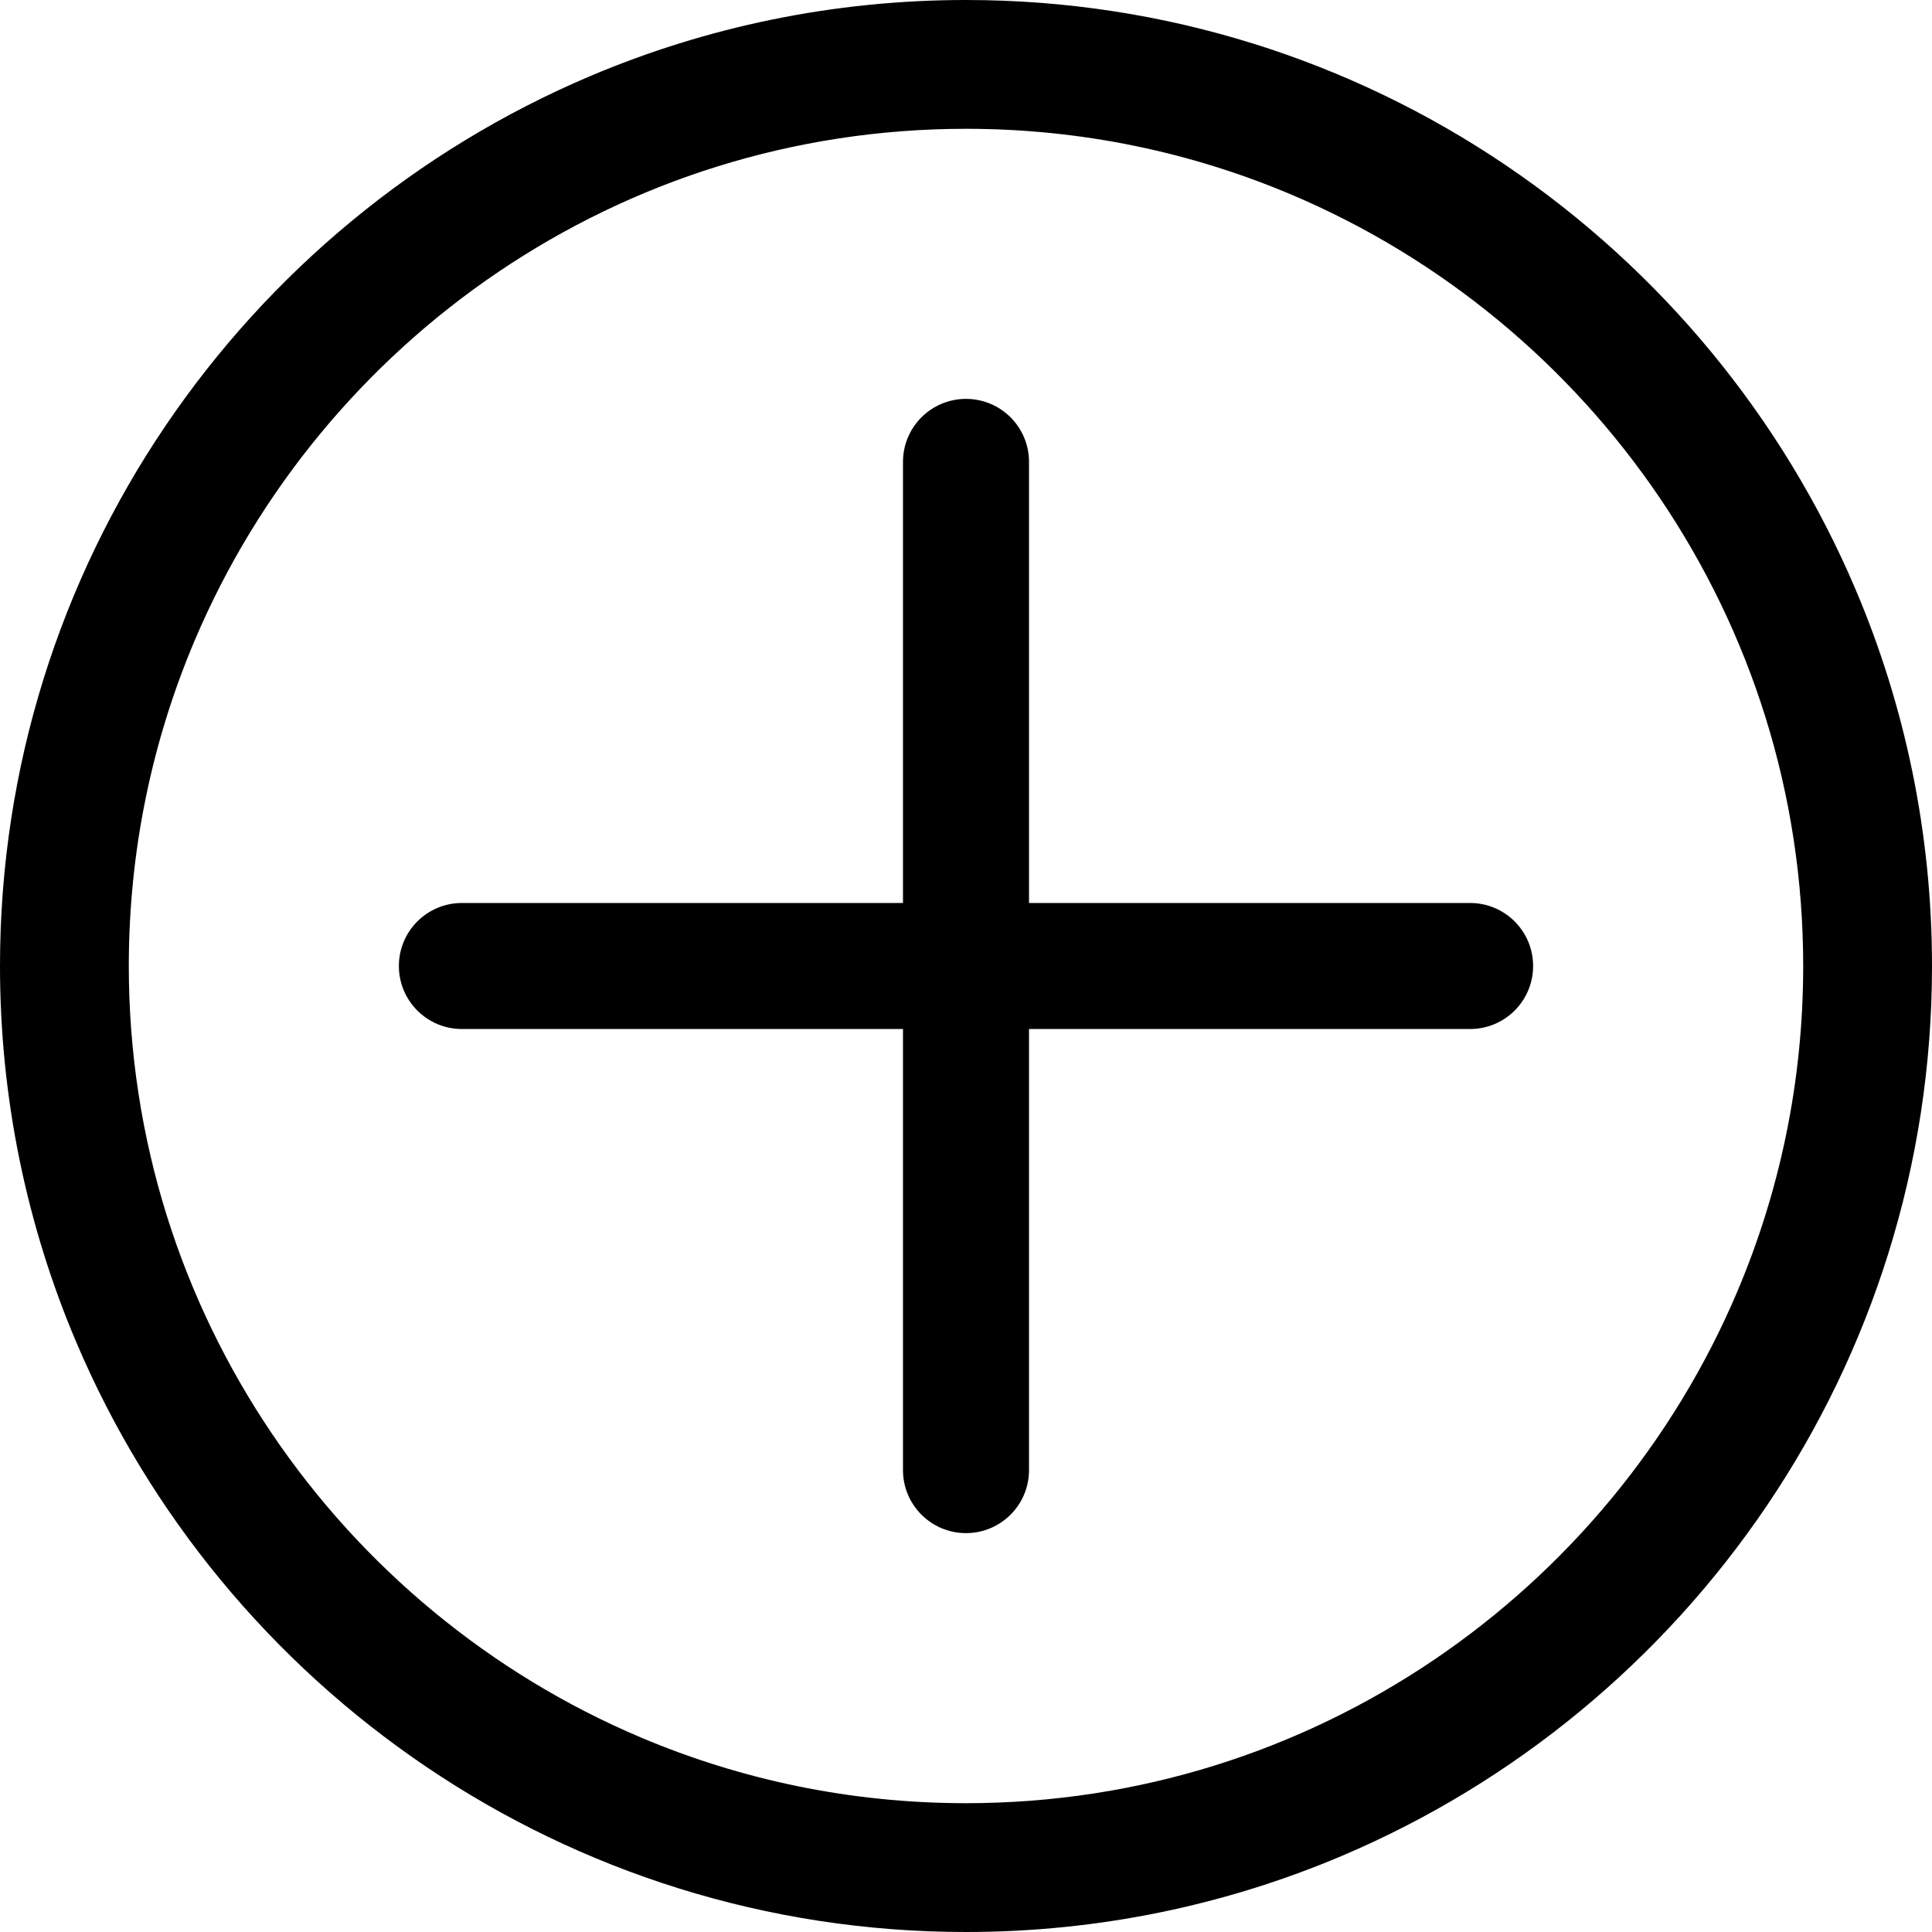
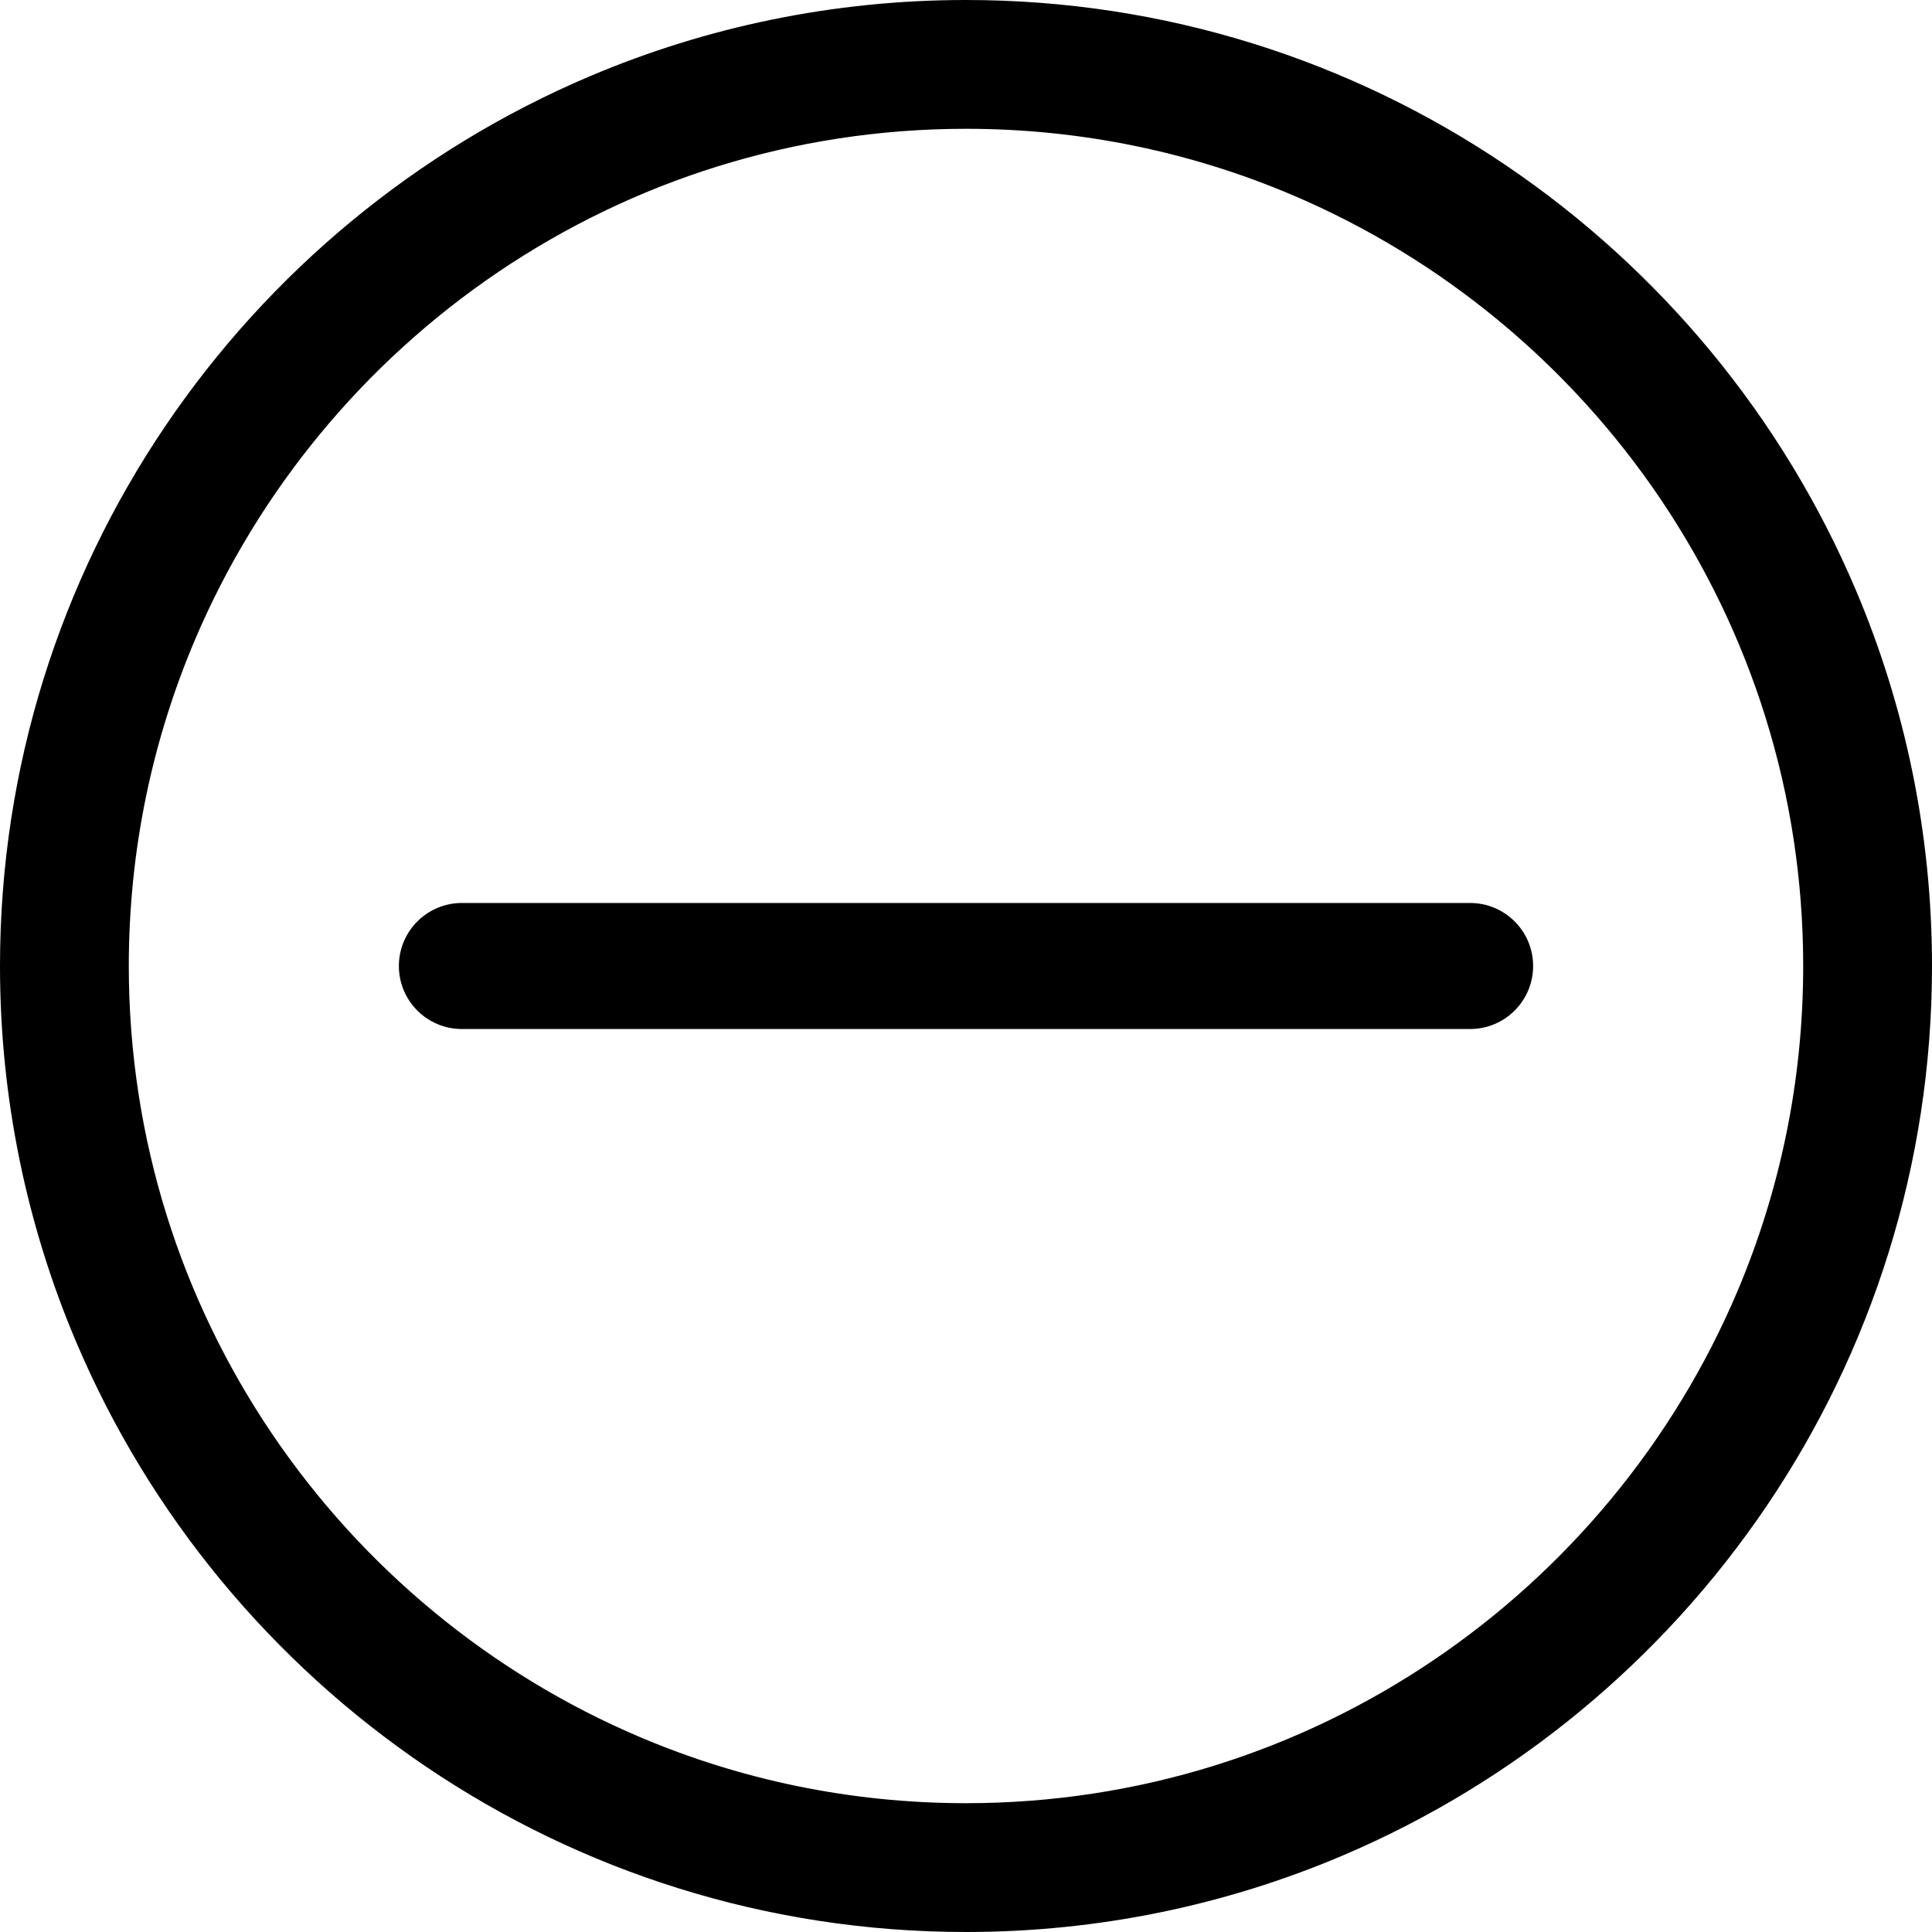
<svg xmlns="http://www.w3.org/2000/svg" version="1.1" id="Layer_1" x="0px" y="0px" viewBox="0 0 512 512" style="enable-background:new 0 0 512 512;" xml:space="preserve">
  <g>
    <g>
      <path d="M491.841,156.427c-19.471-45.946-51.936-85.013-92.786-112.637C358.217,16.166,308.893-0.007,256,0    c-35.254-0.002-68.946,7.18-99.571,20.158C110.484,39.63,71.416,72.093,43.791,112.943C16.167,153.779-0.007,203.104,0,256    c-0.002,35.255,7.181,68.948,20.159,99.573c19.471,45.946,51.937,85.013,92.786,112.637C153.783,495.834,203.107,512.007,256,512    c35.253,0.002,68.946-7.18,99.571-20.158c45.945-19.471,85.013-51.935,112.638-92.785C495.834,358.22,512.007,308.894,512,256    C512.002,220.744,504.819,187.052,491.841,156.427z M460.413,342.257c-16.851,39.781-45.045,73.723-80.476,97.676    c-35.443,23.953-78.02,37.926-123.936,37.933c-30.619-0.002-59.729-6.218-86.255-17.454    c-39.781-16.851-73.724-45.044-97.677-80.475C48.114,344.495,34.14,301.917,34.133,256c0.002-30.62,6.219-59.731,17.454-86.257    c16.851-39.781,45.045-73.724,80.476-97.676C167.506,48.113,210.084,34.14,256,34.133c30.619,0.002,59.729,6.218,86.255,17.454    c39.781,16.85,73.724,45.044,97.677,80.475c23.953,35.443,37.927,78.02,37.934,123.939    C477.864,286.62,471.648,315.731,460.413,342.257z" />
    </g>
  </g>
  <g>
    <g>
-       <path d="M389.594,239.301H272.699V122.406c0-9.222-7.477-16.699-16.699-16.699c-9.222,0-16.699,7.477-16.699,16.699v116.895    H122.406c-9.222,0-16.699,7.477-16.699,16.699s7.477,16.699,16.699,16.699h116.895v116.895c0,9.222,7.477,16.699,16.699,16.699    c9.222,0,16.699-7.477,16.699-16.699V272.699h116.895c9.222,0,16.699-7.477,16.699-16.699S398.817,239.301,389.594,239.301z" />
+       <path d="M389.594,239.301H122.406c-9.222,0-16.699,7.477-16.699,16.699s7.477,16.699,16.699,16.699h267.189    c9.222,0,16.699-7.477,16.699-16.699S398.817,239.301,389.594,239.301z" />
    </g>
  </g>
  <g>
</g>
  <g>
</g>
  <g>
</g>
  <g>
</g>
  <g>
</g>
  <g>
</g>
  <g>
</g>
  <g>
</g>
  <g>
</g>
  <g>
</g>
  <g>
</g>
  <g>
</g>
  <g>
</g>
  <g>
</g>
  <g>
</g>
</svg>
